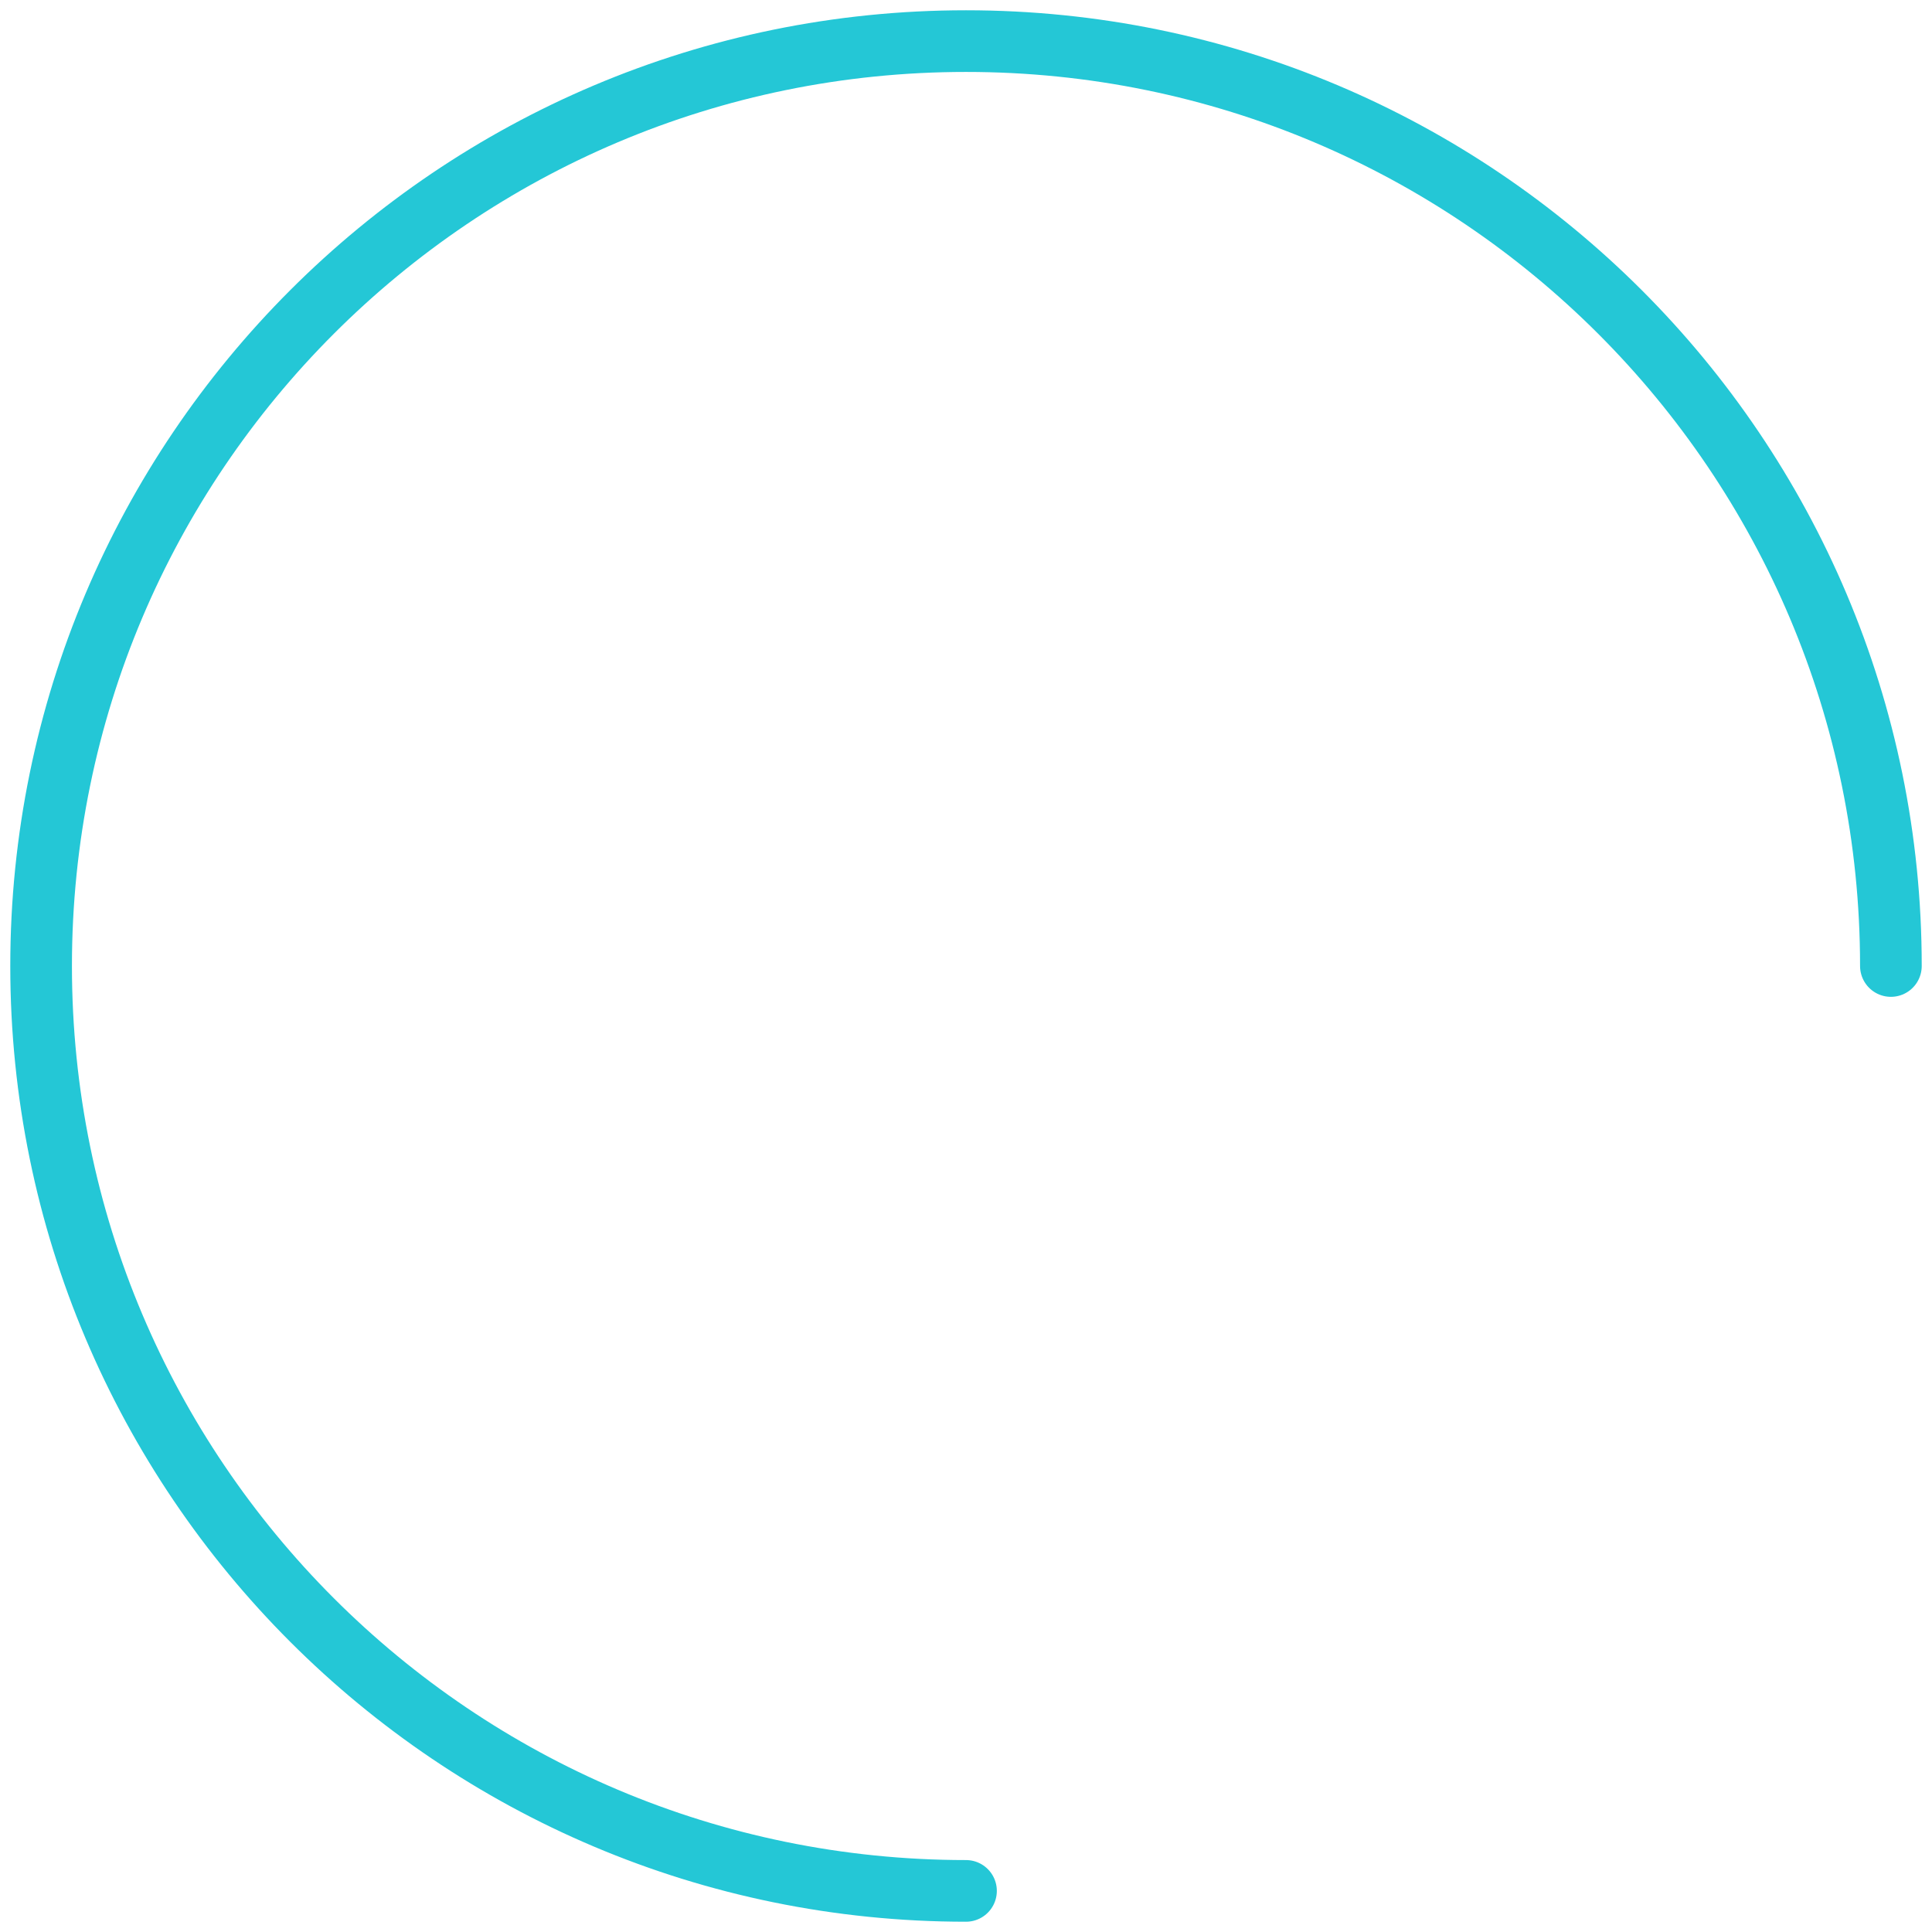
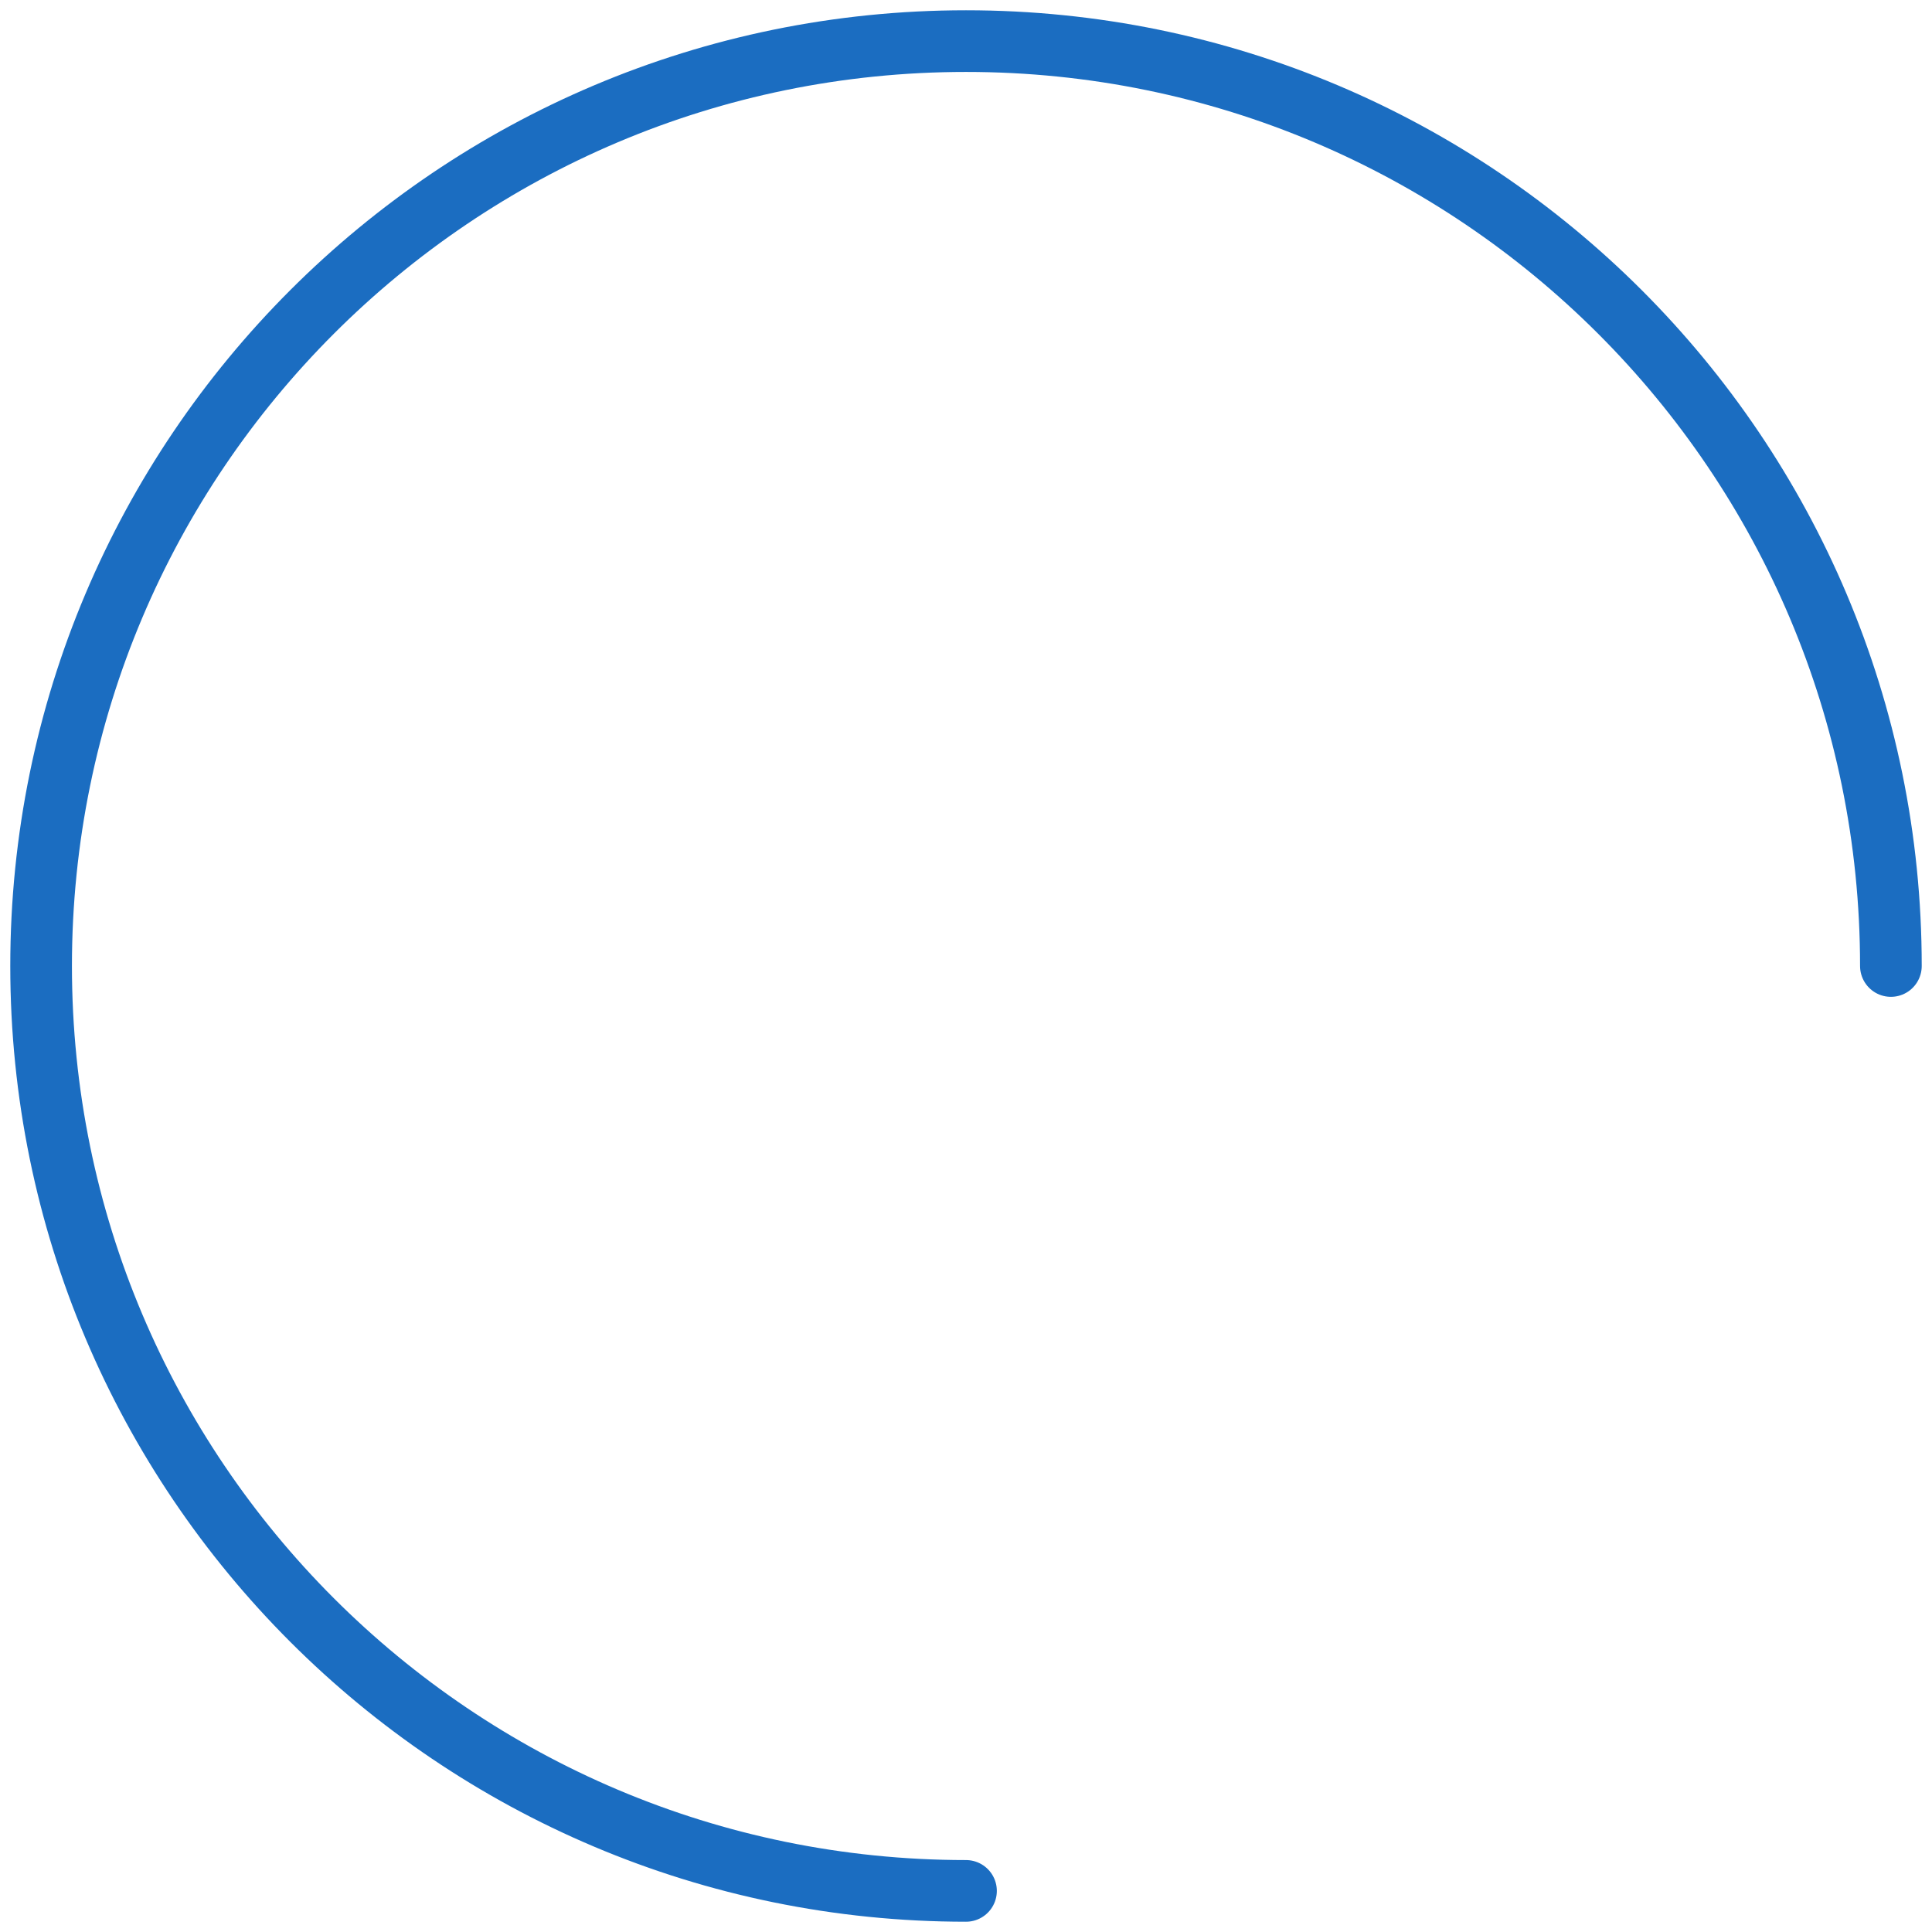
<svg xmlns="http://www.w3.org/2000/svg" width="94" height="94" fill="none" viewBox="0 0 94 94">
-   <path stroke="#24c7d6" stroke-linecap="round" stroke-linejoin="round" stroke-width="3" d="M92 47C92 22.147 71.853 2 47 2C22.147 2 2 22.147 2 47C2 71.853 22.147 92 47 92" />
+   <path stroke="#1B6DC1" stroke-linecap="round" stroke-linejoin="round" stroke-width="3" d="M92 47C92 22.147 71.853 2 47 2C22.147 2 2 22.147 2 47C2 71.853 22.147 92 47 92" />
</svg>
